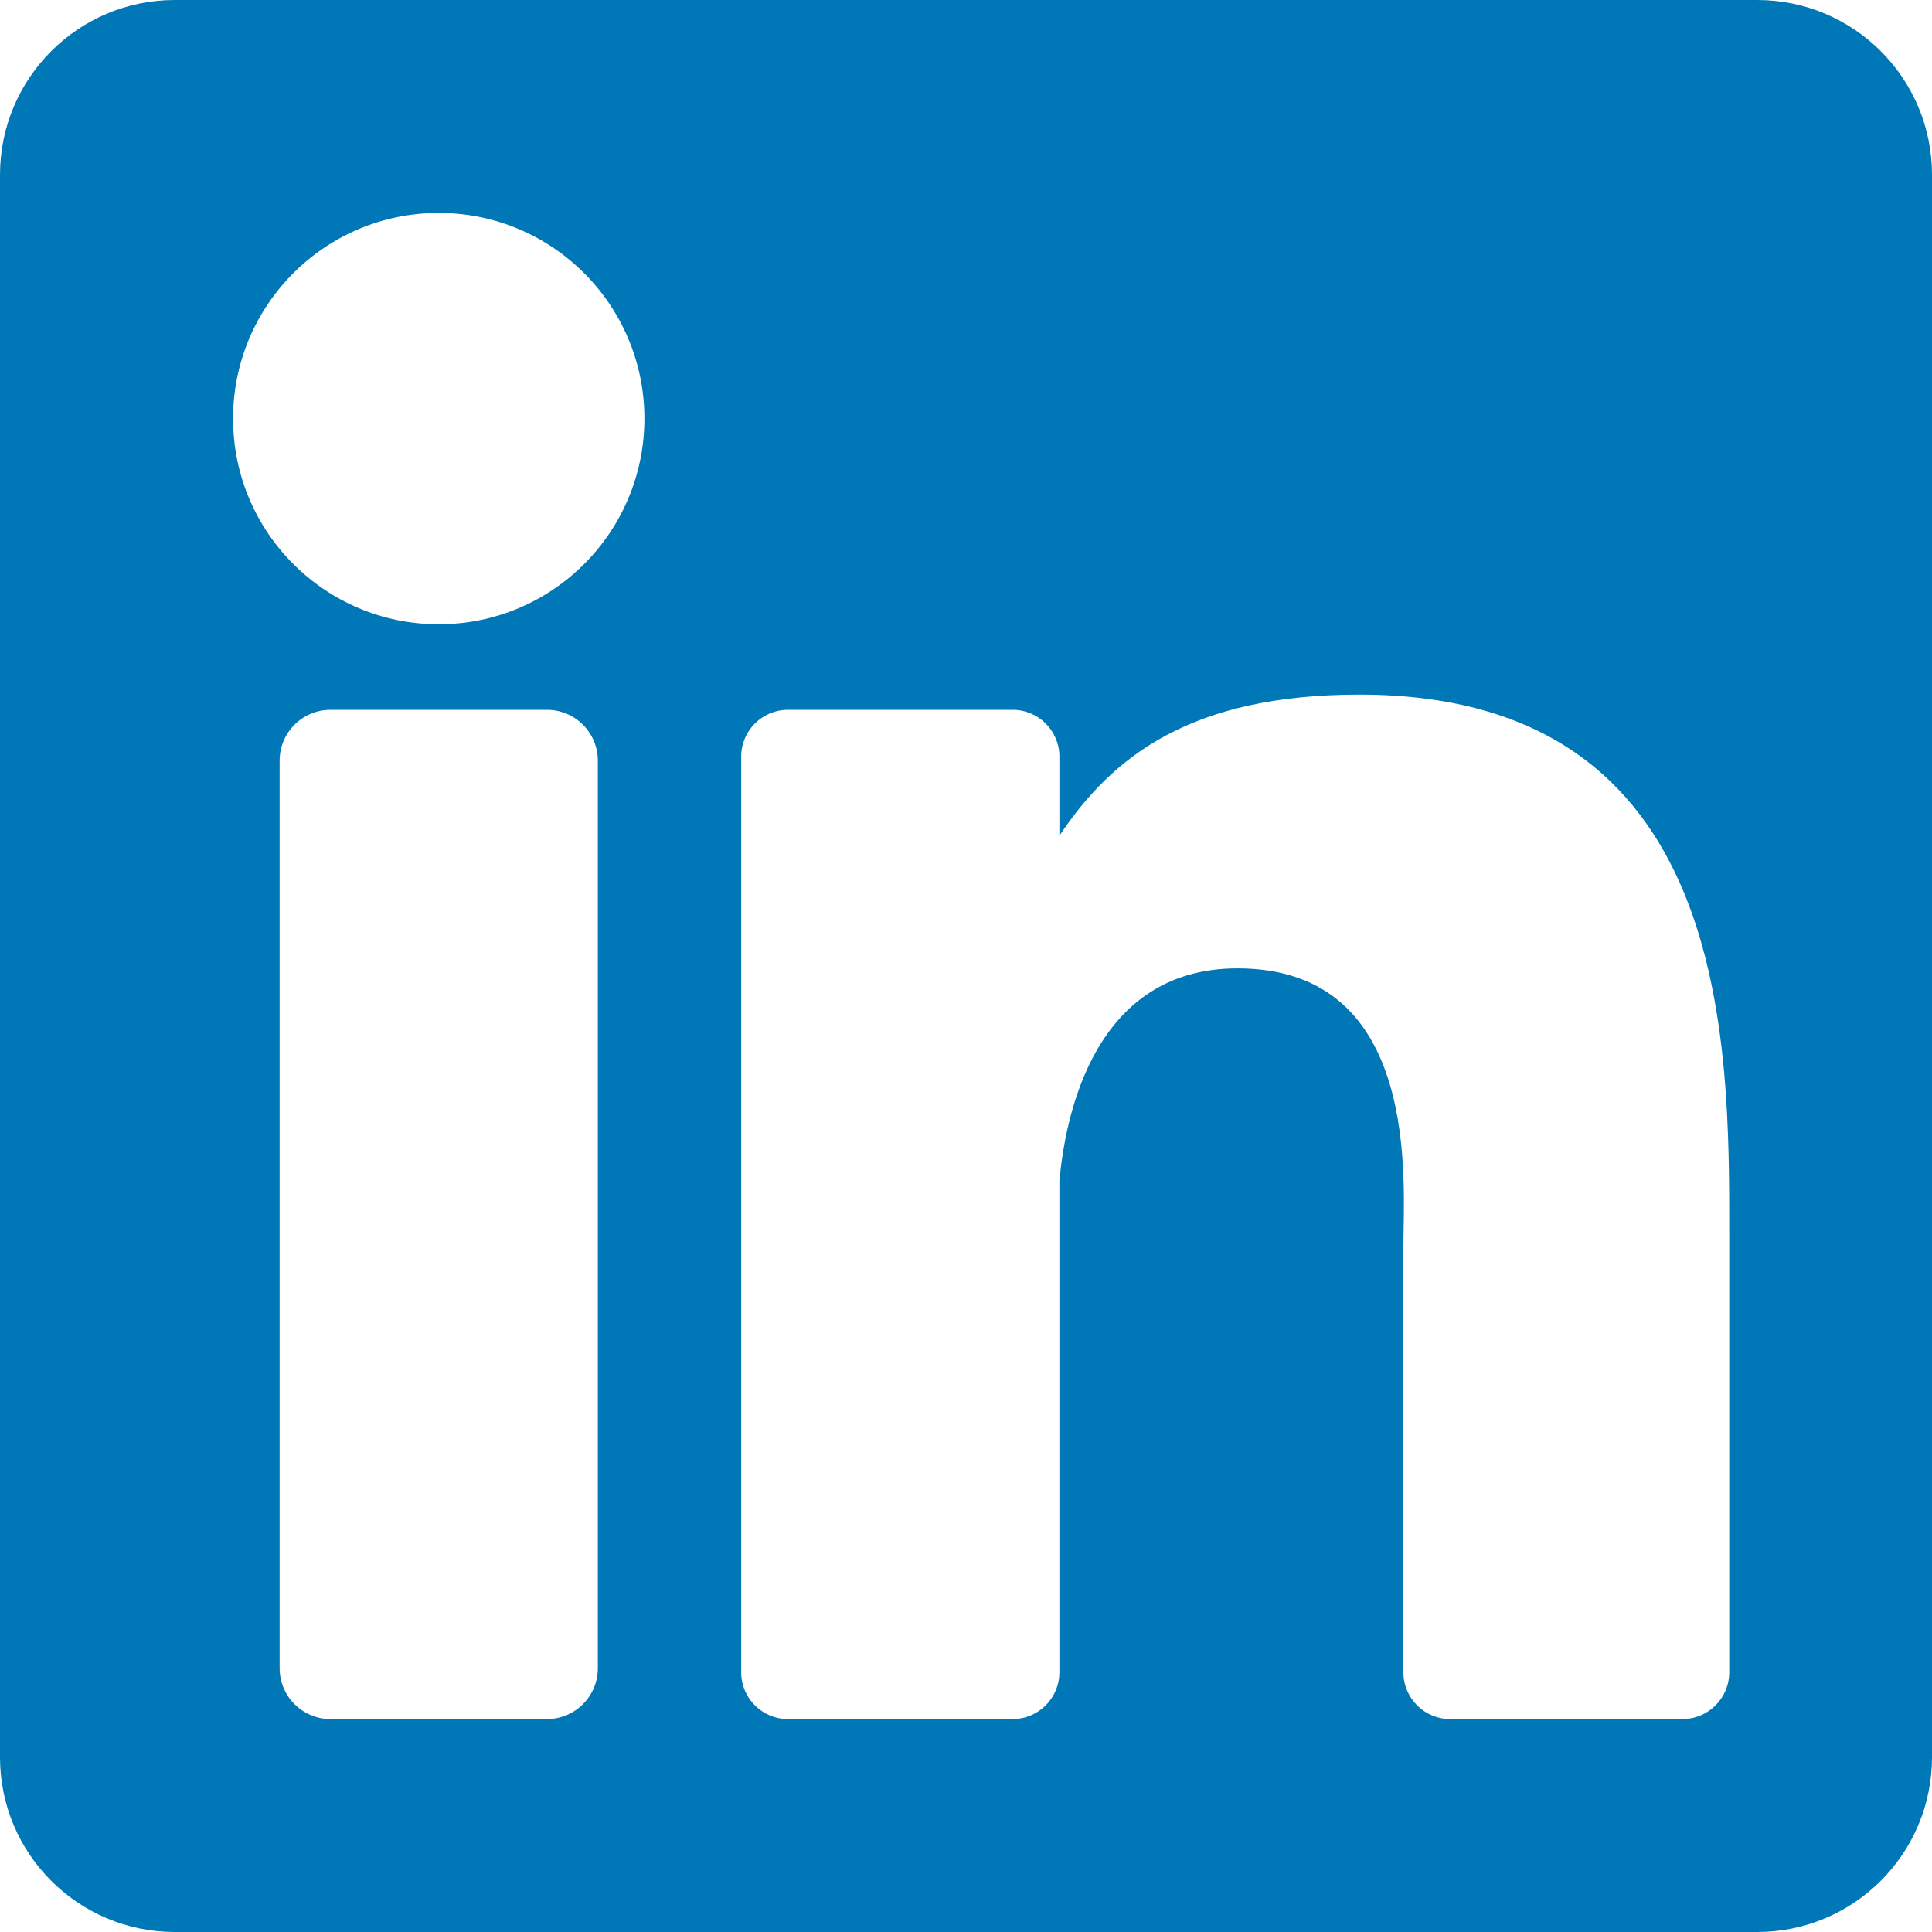
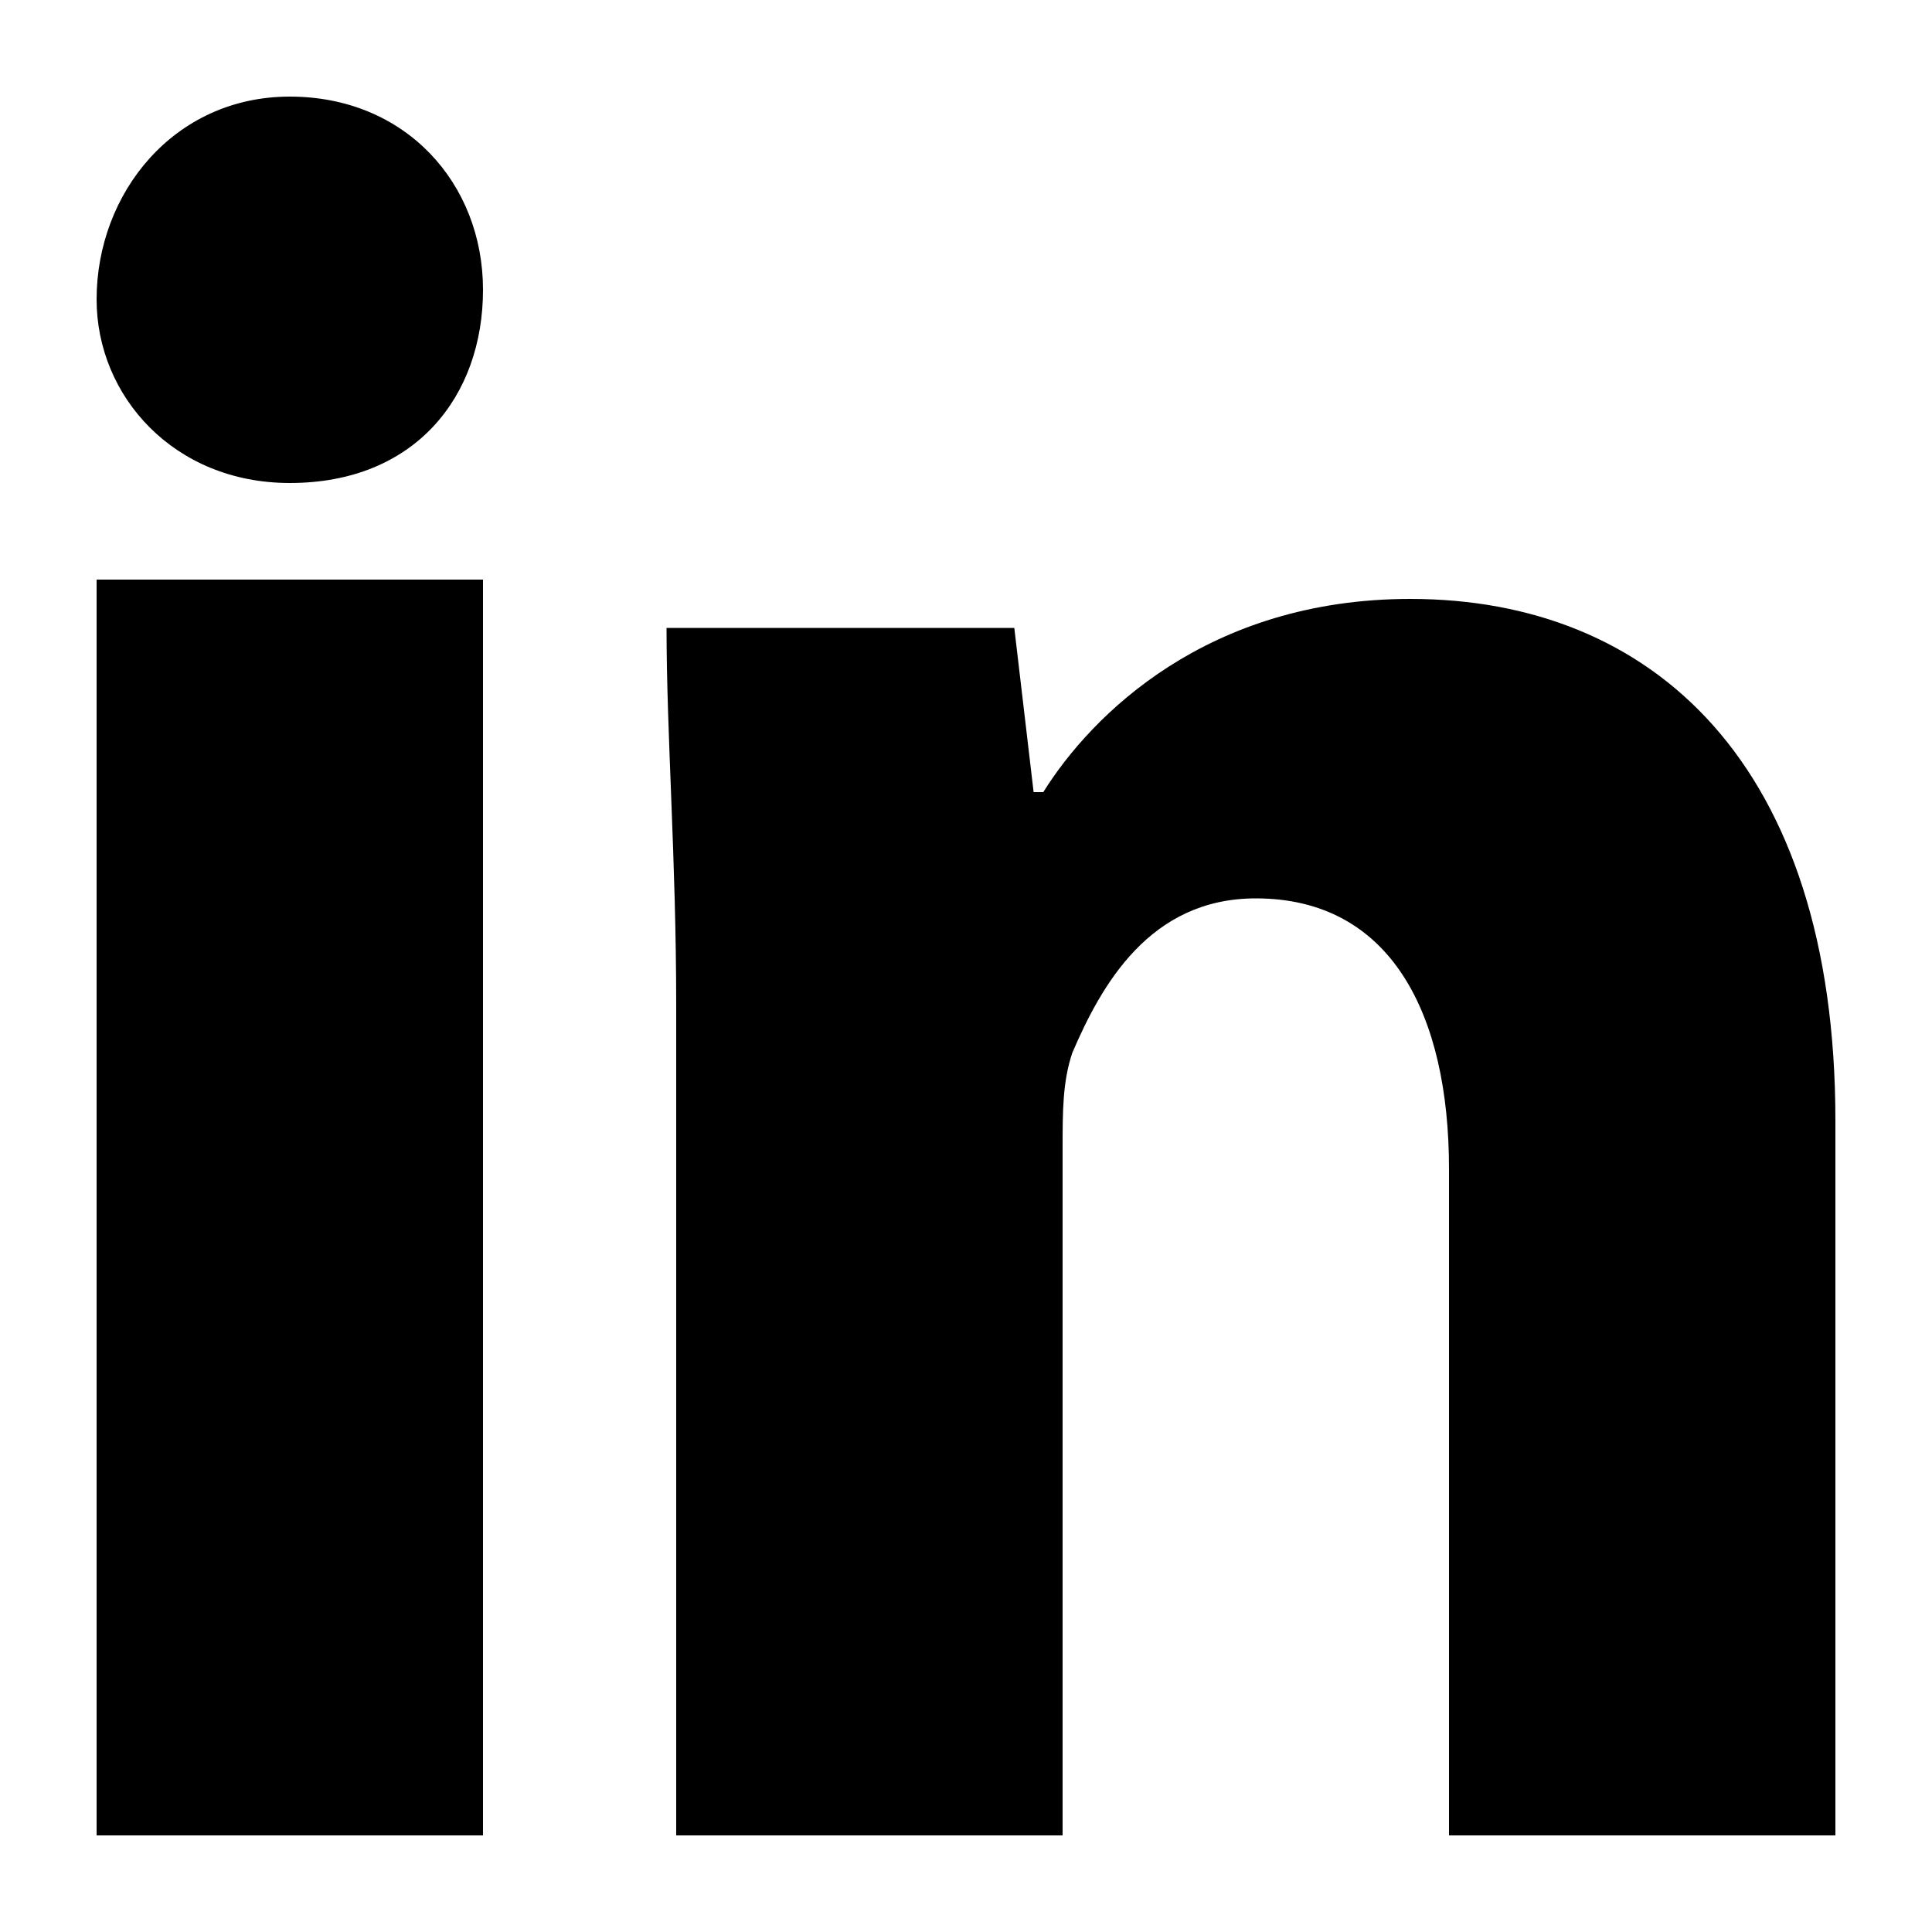
- <svg xmlns="http://www.w3.org/2000/svg" version="1.1" id="Layer_1" x="0px" y="0px" viewBox="0 0 382 382" style="enable-background:new 0 0 382 382;" xml:space="preserve">
-   <path style="fill:#0077B7;" d="M347.445,0H34.555C15.471,0,0,15.471,0,34.555v312.889C0,366.529,15.471,382,34.555,382h312.889  C366.529,382,382,366.529,382,347.444V34.555C382,15.471,366.529,0,347.445,0z M118.207,329.844c0,5.554-4.502,10.056-10.056,10.056  H65.345c-5.554,0-10.056-4.502-10.056-10.056V150.403c0-5.554,4.502-10.056,10.056-10.056h42.806  c5.554,0,10.056,4.502,10.056,10.056V329.844z M86.748,123.432c-22.459,0-40.666-18.207-40.666-40.666S64.289,42.1,86.748,42.1  s40.666,18.207,40.666,40.666S109.208,123.432,86.748,123.432z M341.91,330.654c0,5.106-4.14,9.246-9.246,9.246H286.73  c-5.106,0-9.246-4.14-9.246-9.246v-84.168c0-12.556,3.683-55.021-32.813-55.021c-28.309,0-34.051,29.066-35.204,42.11v97.079  c0,5.106-4.139,9.246-9.246,9.246h-44.426c-5.106,0-9.246-4.14-9.246-9.246V149.593c0-5.106,4.14-9.246,9.246-9.246h44.426  c5.106,0,9.246,4.14,9.246,9.246v15.655c10.497-15.753,26.097-27.912,59.312-27.912c73.552,0,73.131,68.716,73.131,106.472  L341.91,330.654L341.91,330.654z" />
-   <g>
- </g>
-   <g>
- </g>
-   <g>
- </g>
-   <g>
- </g>
-   <g>
- </g>
-   <g>
- </g>
-   <g>
- </g>
-   <g>
- </g>
-   <g>
- </g>
-   <g>
- </g>
-   <g>
- </g>
-   <g>
- </g>
-   <g>
- </g>
-   <g>
- </g>
-   <g>
- </g>
+ <svg xmlns="http://www.w3.org/2000/svg" version="1.1" id="LinkedIn" x="0px" y="0px" viewBox="0 0 20 20" enable-background="new 0 0 20 20" xml:space="preserve">
+   <path d="M5,3c0,1.1-0.7,2-2,2C1.8,5,1,4.1,1,3.1C1,2,1.8,1,3,1S5,1.9,5,3z M1,19h4V6H1V19z M14.6,6.2c-2.1,0-3.3,1.2-3.8,2h-0.1  l-0.2-1.7H6.9C6.9,7.6,7,8.9,7,10.4V19h4v-7.1c0-0.4,0-0.7,0.1-1c0.3-0.7,0.8-1.6,1.9-1.6c1.4,0,2,1.2,2,2.8V19h4v-7.4  C19,7.9,17.1,6.2,14.6,6.2z" />
</svg>
